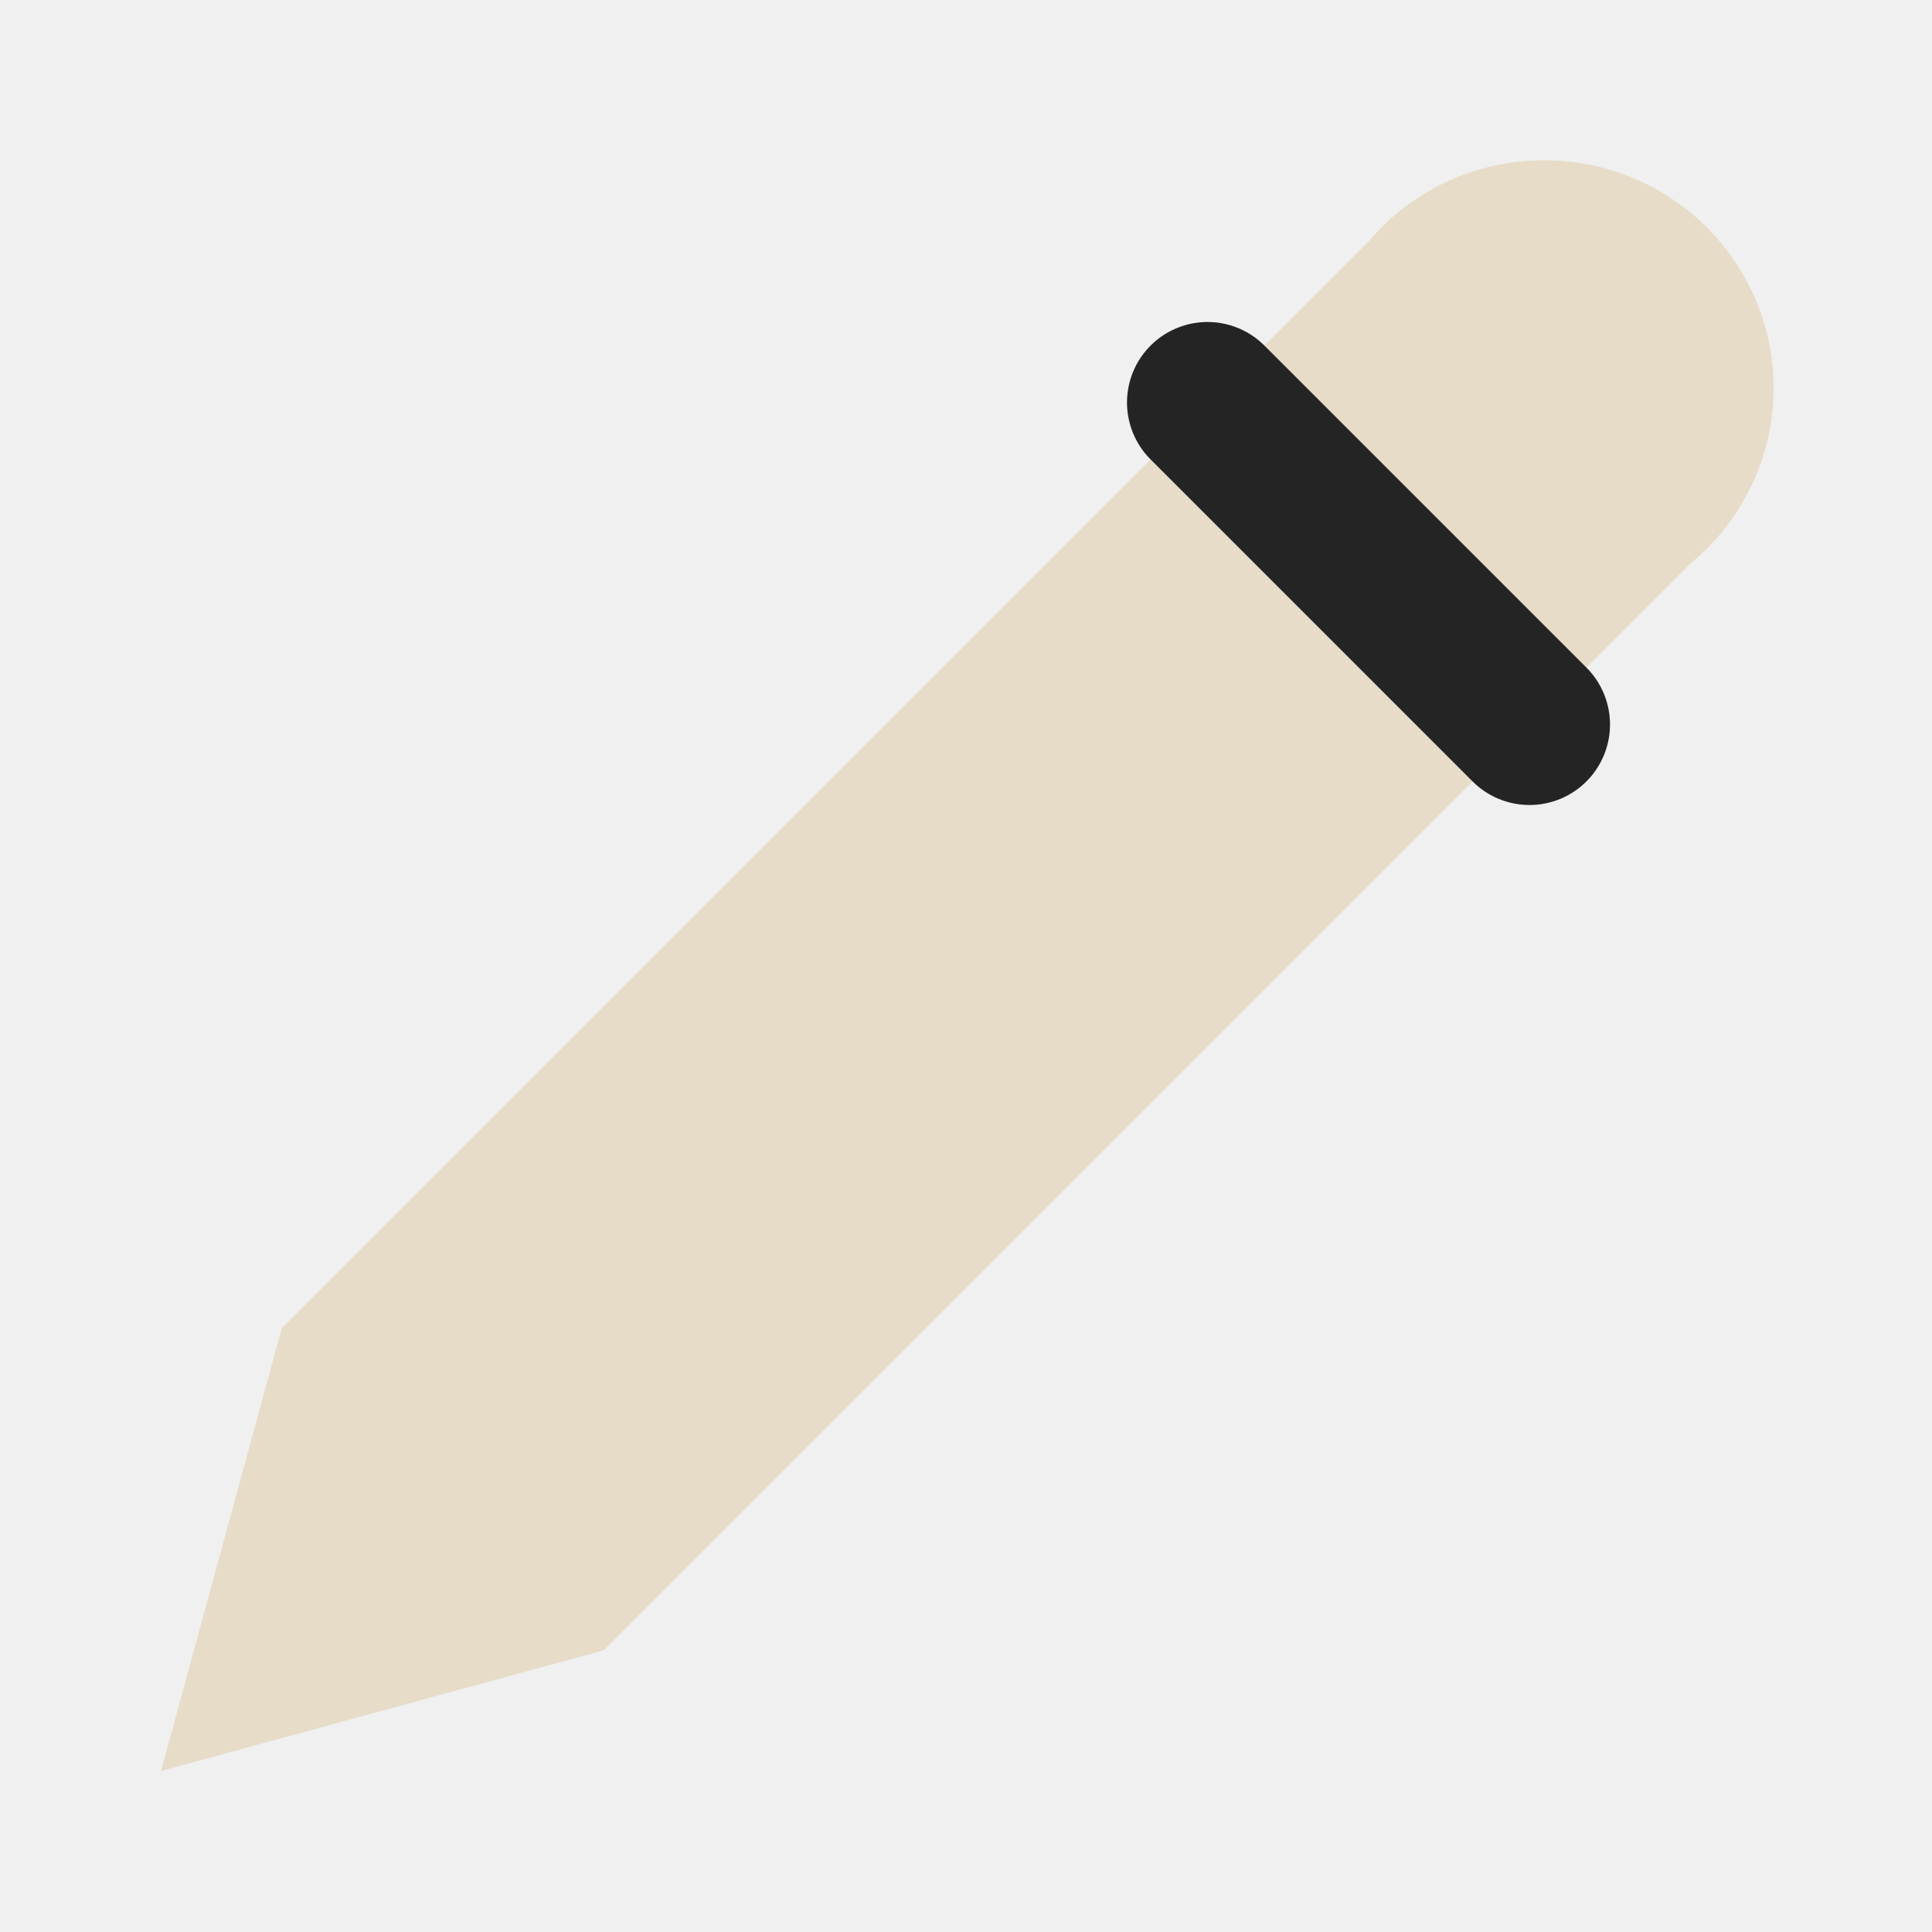
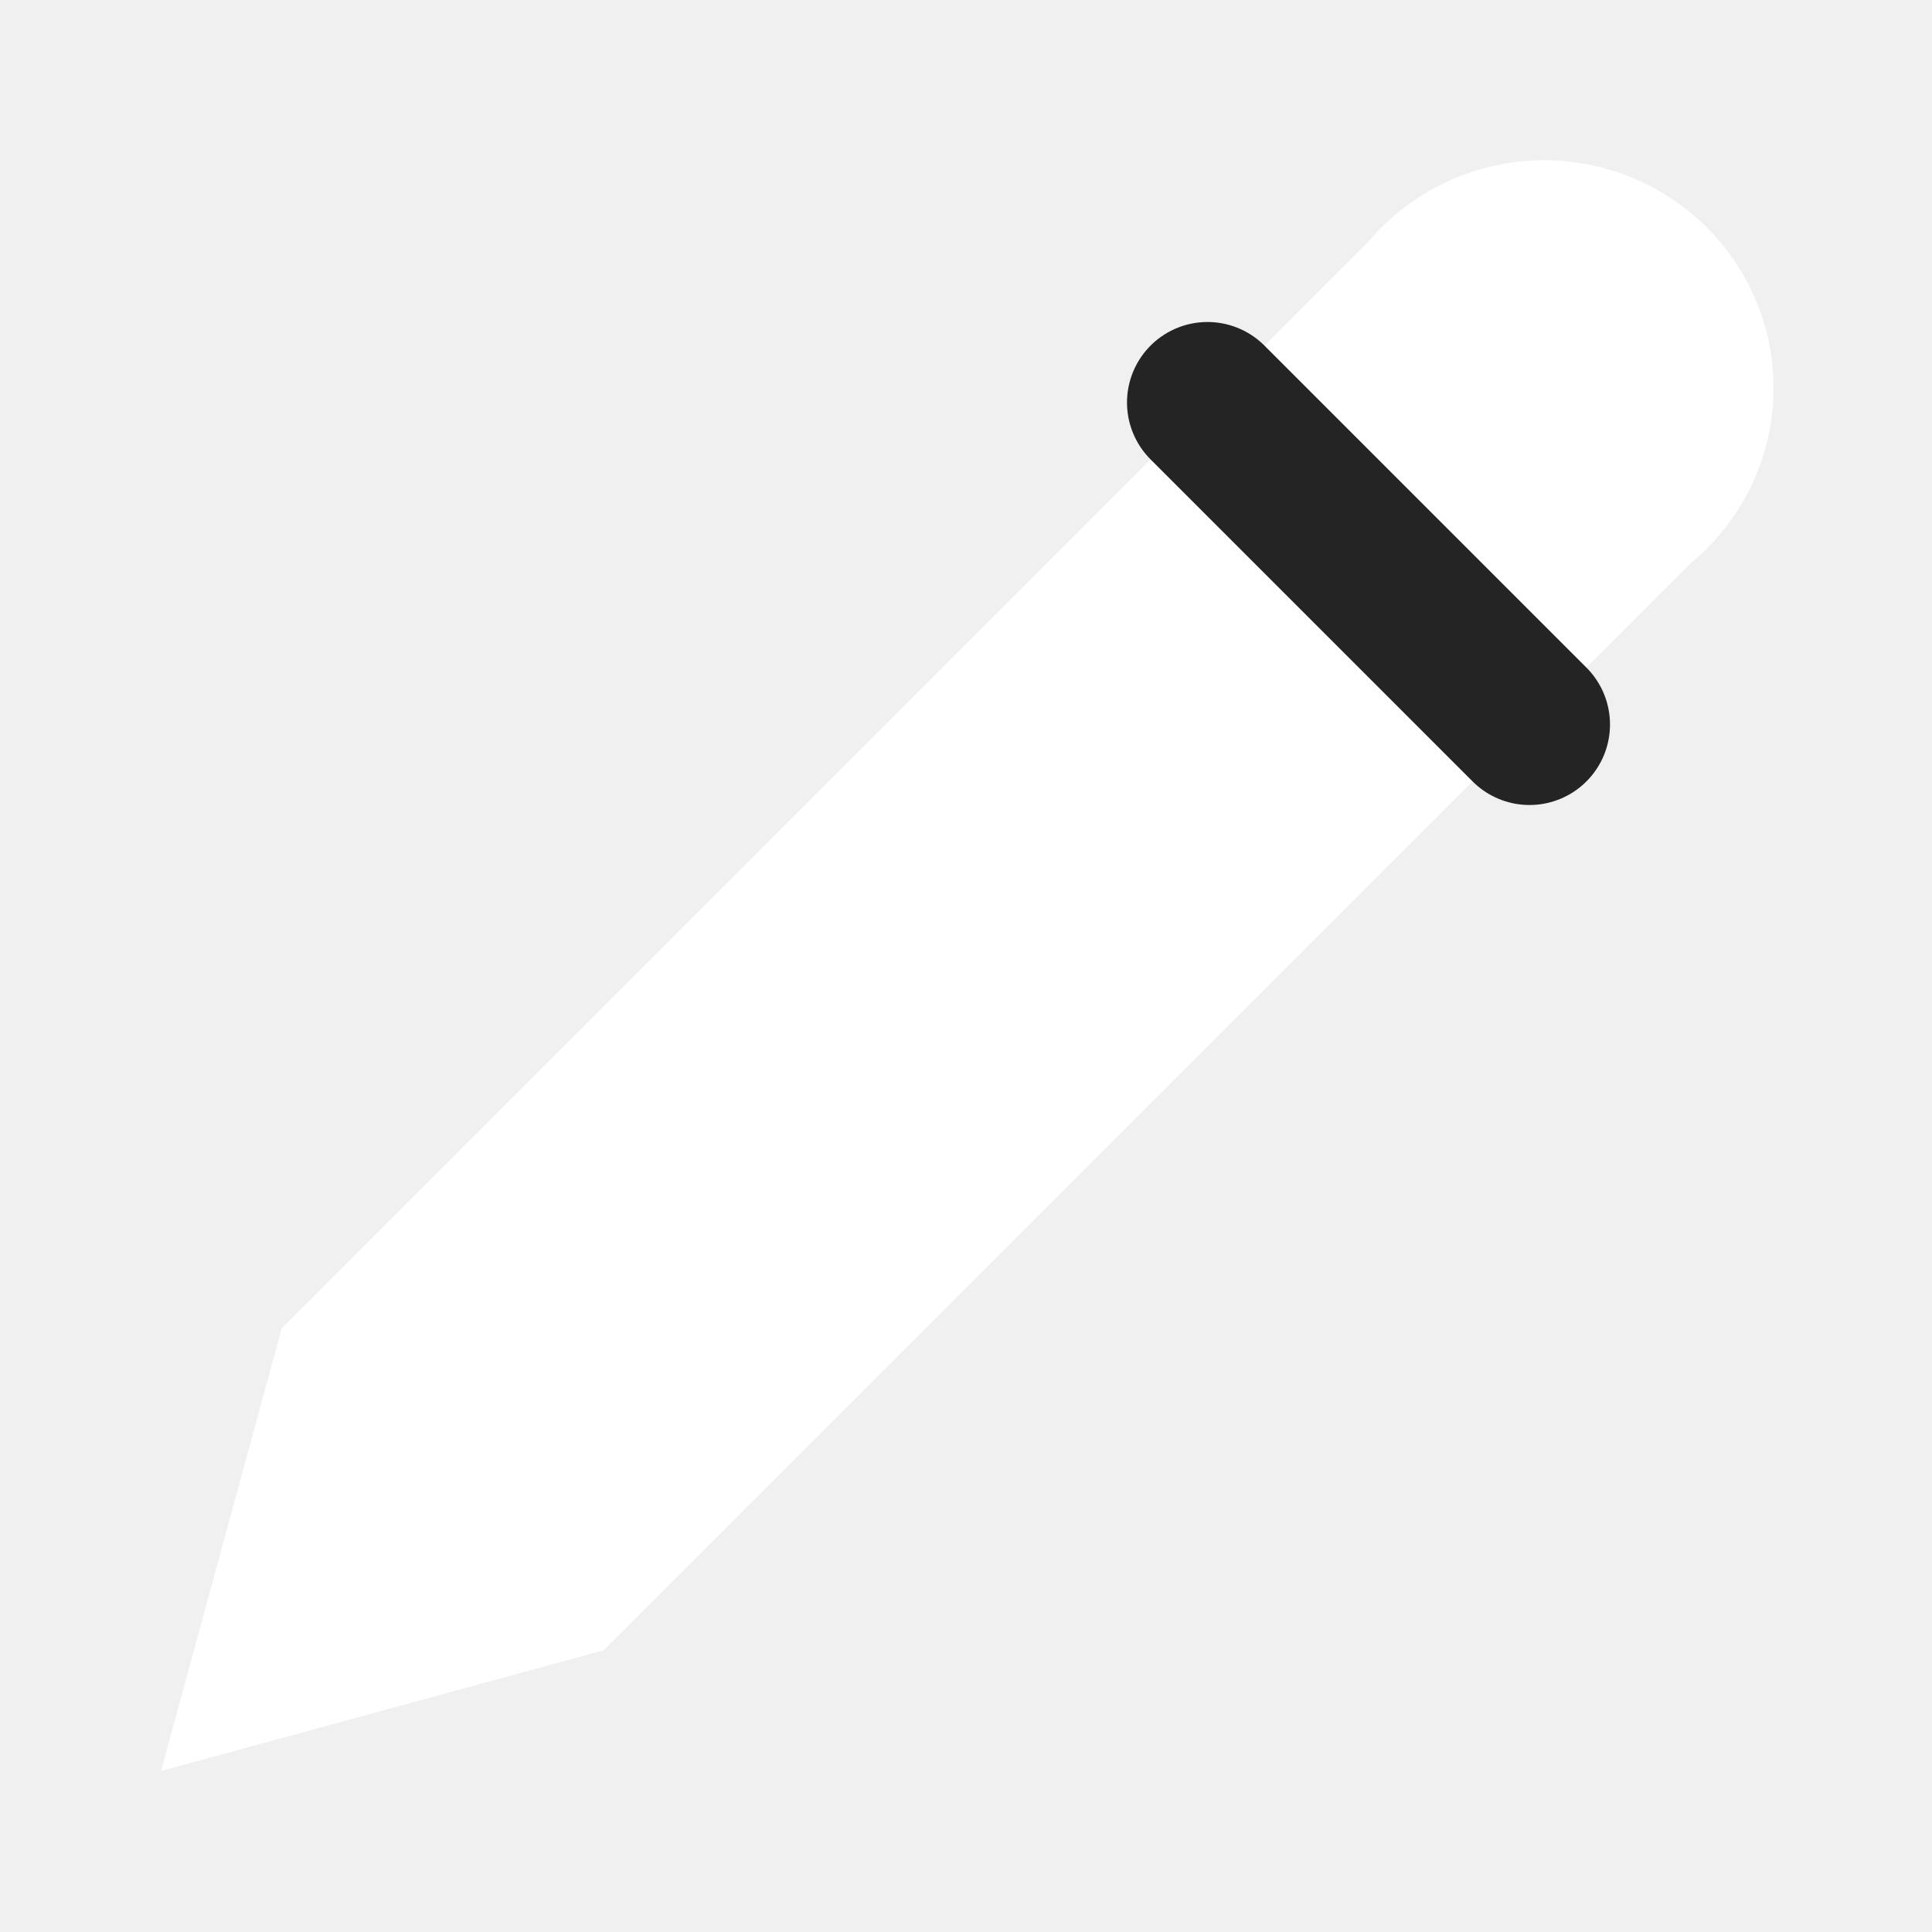
<svg xmlns="http://www.w3.org/2000/svg" width="24" height="24" viewBox="0 0 24 24" fill="none">
-   <path d="M17 3a2.85 2.83 0 1 1 4 4L7.5 20.5 2 22l1.5-5.5Z" fill="#E6DCC8" />
+   <path d="M17 3a2.85 2.83 0 1 1 4 4L7.5 20.5 2 22l1.5-5.5Z" fill="#FFFFFF" />
  <path d="m15 5 4 4" stroke="#242424" stroke-width="2" stroke-linecap="round" stroke-linejoin="round" />
</svg>
